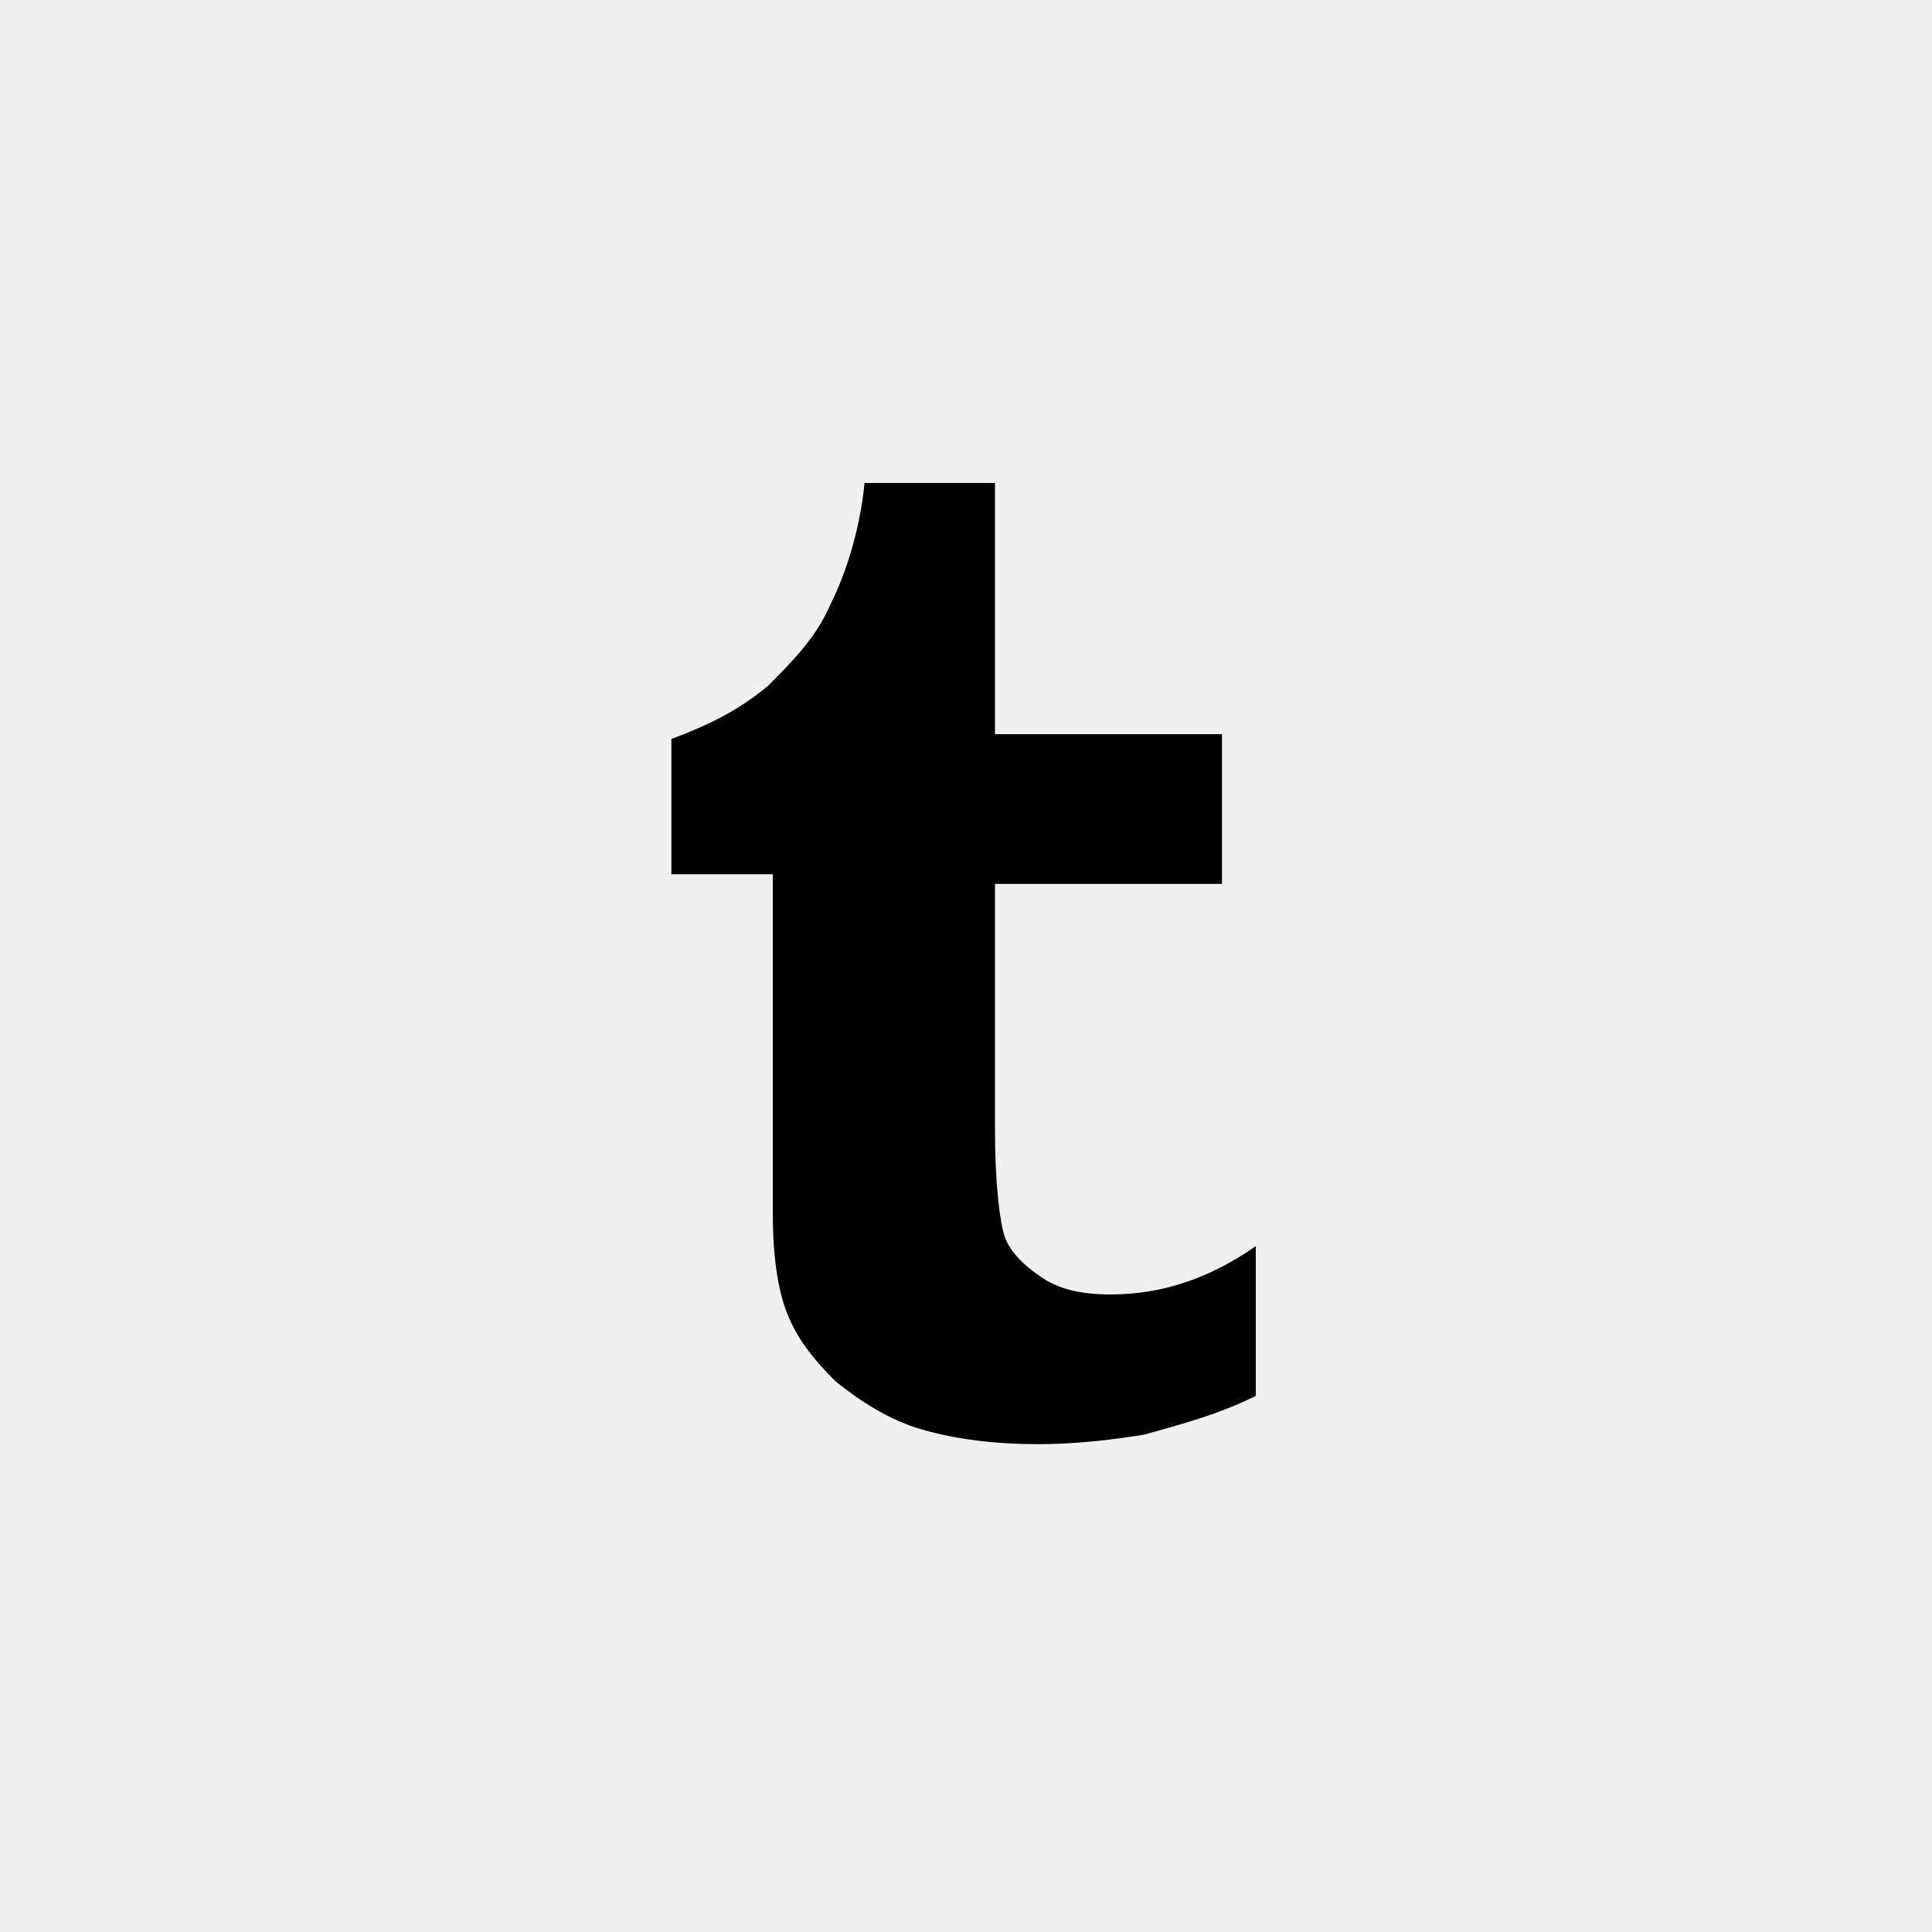
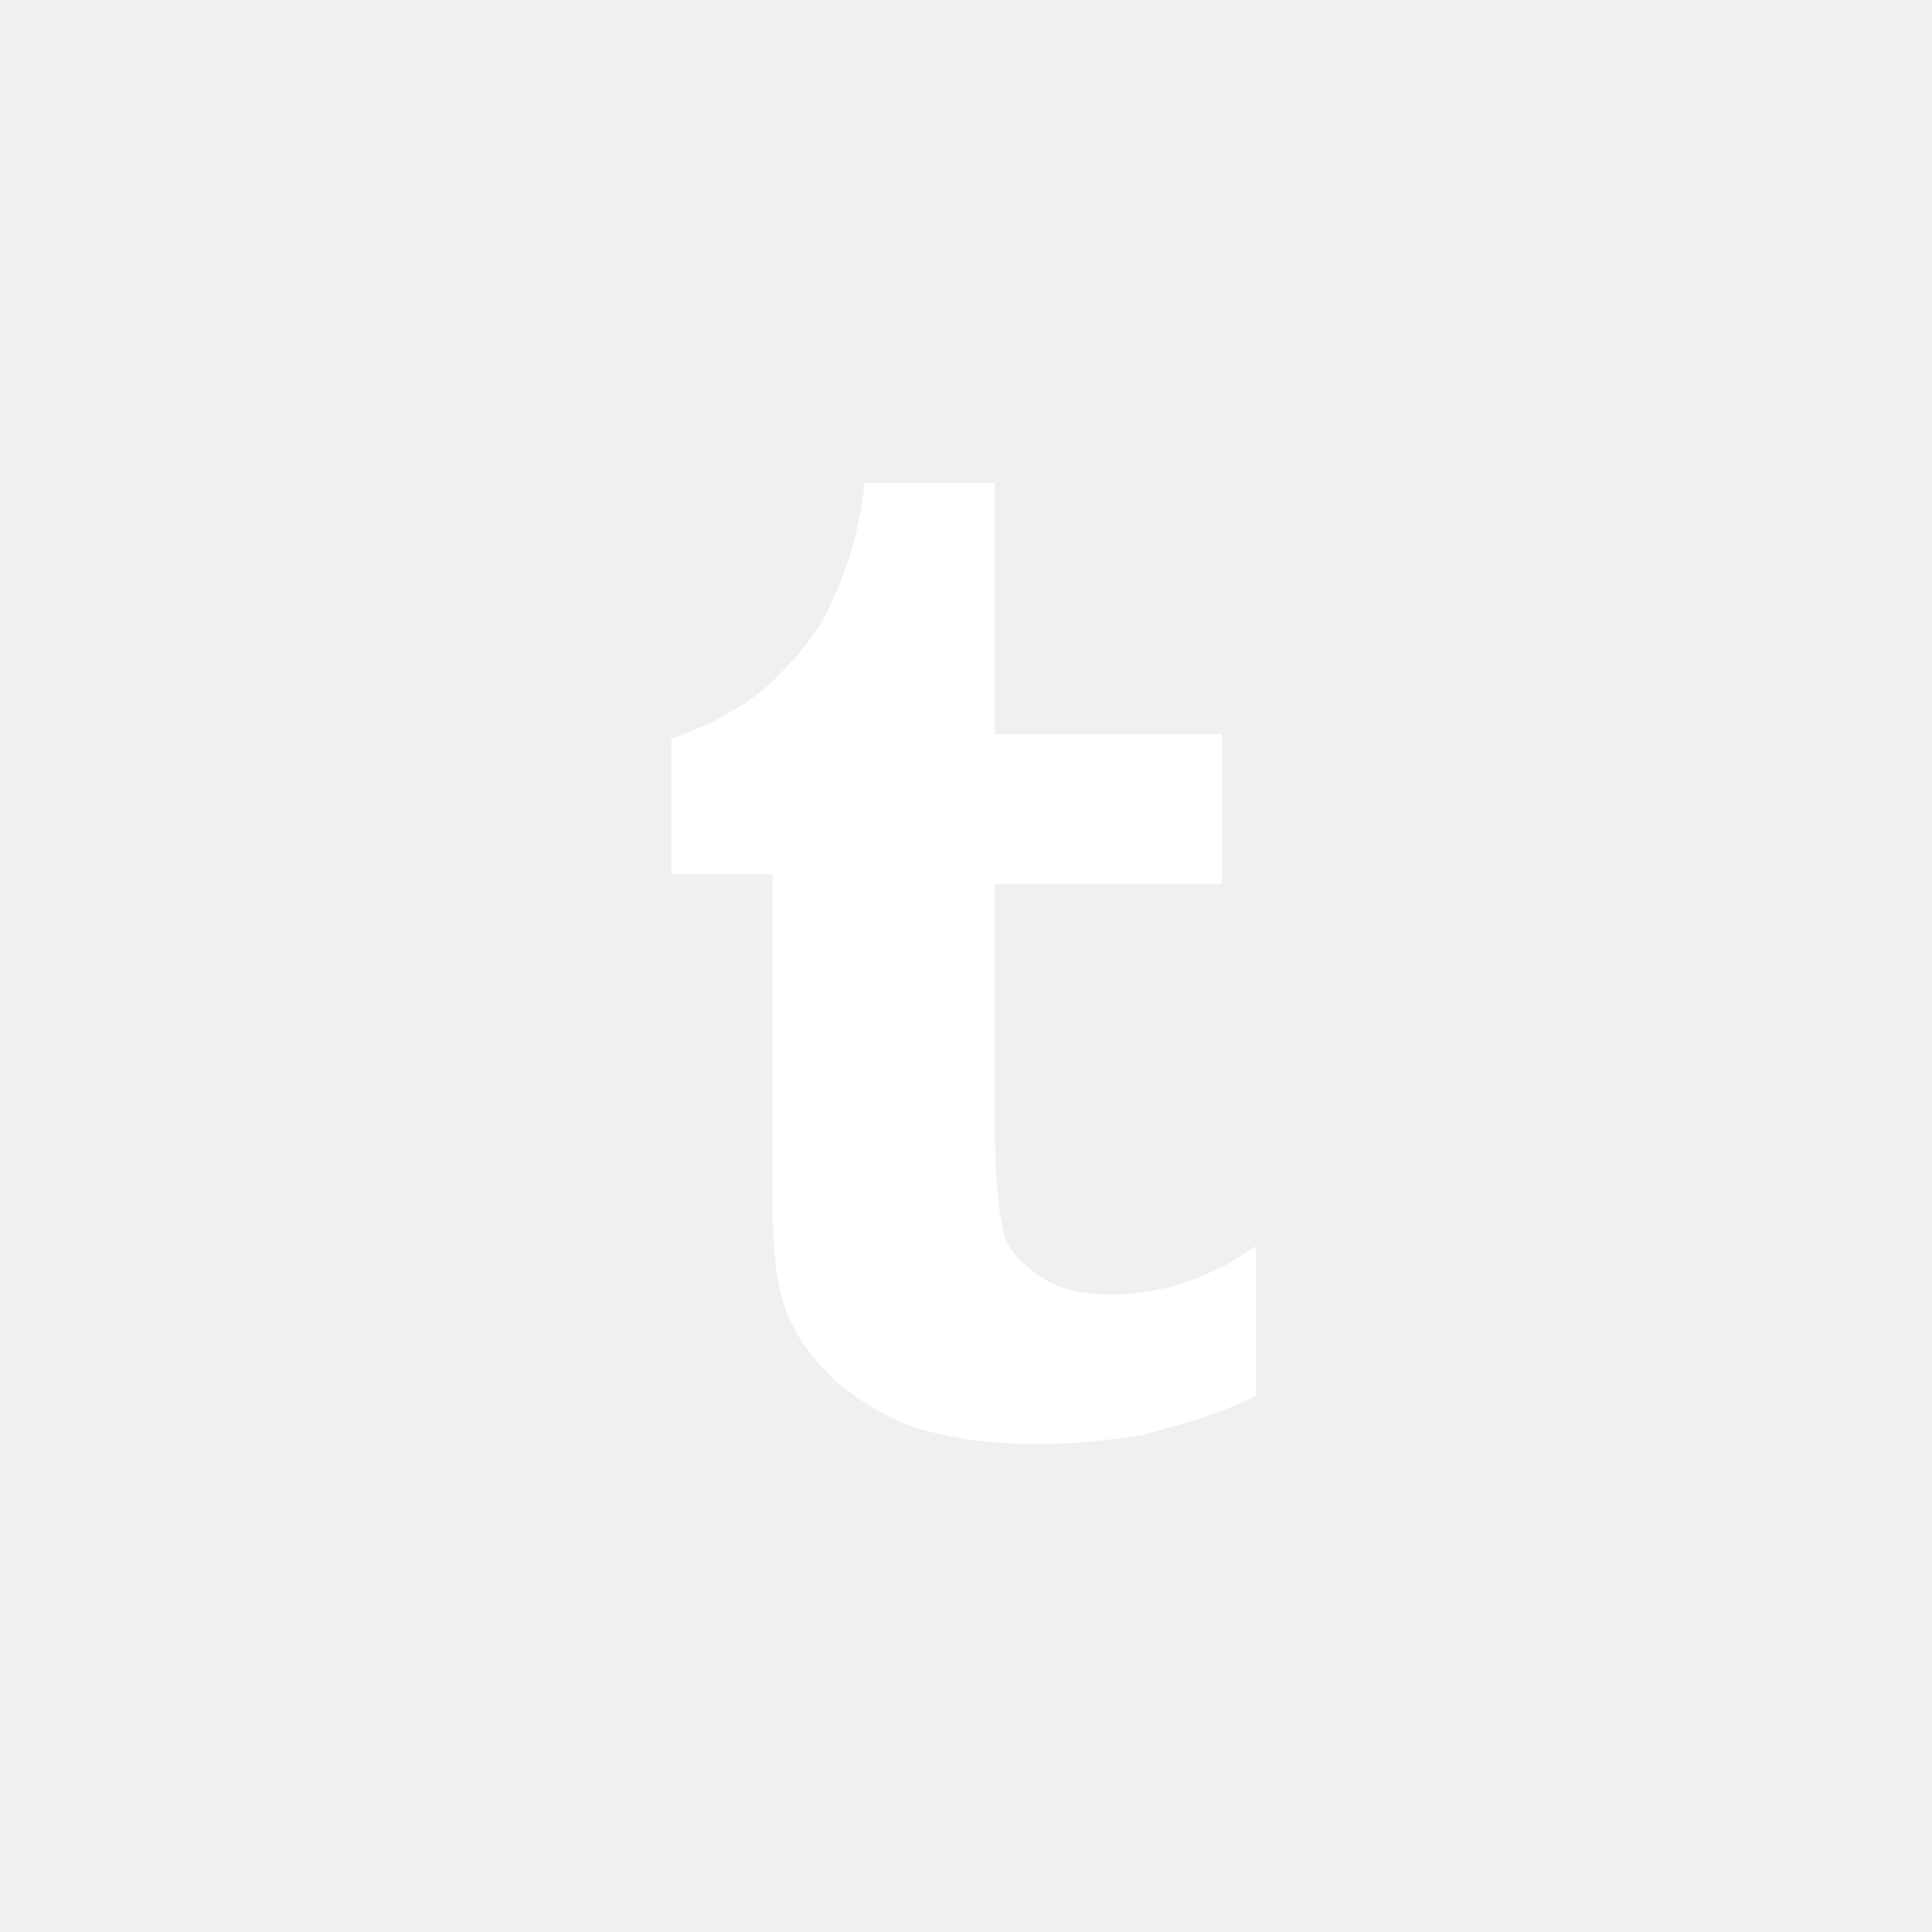
<svg xmlns="http://www.w3.org/2000/svg" version="1.1" id="Layer_1" x="0px" y="0px" width="40px" height="40px" viewBox="0 0 40 40" enable-background="new 0 0 40 40" xml:space="preserve">
-   <path class="bg-color-body--svg" id="tumblr-icon" d="M17.9,10c-0.1,1-0.4,1.9-0.7,2.5c-0.3,0.7-0.8,1.2-1.3,1.7c-0.6,0.5-1.2,0.8-2,1.1v2.8H16   v7c0,0.9,0.1,1.6,0.3,2.1c0.2,0.5,0.5,0.9,1,1.4c0.5,0.4,1.1,0.8,1.8,1c0.7,0.2,1.5,0.3,2.4,0.3c0.8,0,1.6-0.1,2.2-0.2   c0.7-0.2,1.5-0.4,2.3-0.8v-3.1c-1,0.7-2,1-3,1c-0.6,0-1.1-0.1-1.5-0.4c-0.3-0.2-0.6-0.5-0.7-0.8s-0.2-1.1-0.2-2.2v-5.1h4.7v-3.1   h-4.7V10H17.9z" fill="black" />
+   <path class="bg-color-body--svg" id="tumblr-icon" d="M17.9,10c-0.1,1-0.4,1.9-0.7,2.5c-0.3,0.7-0.8,1.2-1.3,1.7c-0.6,0.5-1.2,0.8-2,1.1v2.8H16   v7c0,0.9,0.1,1.6,0.3,2.1c0.2,0.5,0.5,0.9,1,1.4c0.5,0.4,1.1,0.8,1.8,1c0.7,0.2,1.5,0.3,2.4,0.3c0.8,0,1.6-0.1,2.2-0.2   c0.7-0.2,1.5-0.4,2.3-0.8v-3.1c-1,0.7-2,1-3,1c-0.6,0-1.1-0.1-1.5-0.4c-0.3-0.2-0.6-0.5-0.7-0.8s-0.2-1.1-0.2-2.2v-5.1h4.7v-3.1   h-4.7V10H17.9z" fill="white" />
</svg>
